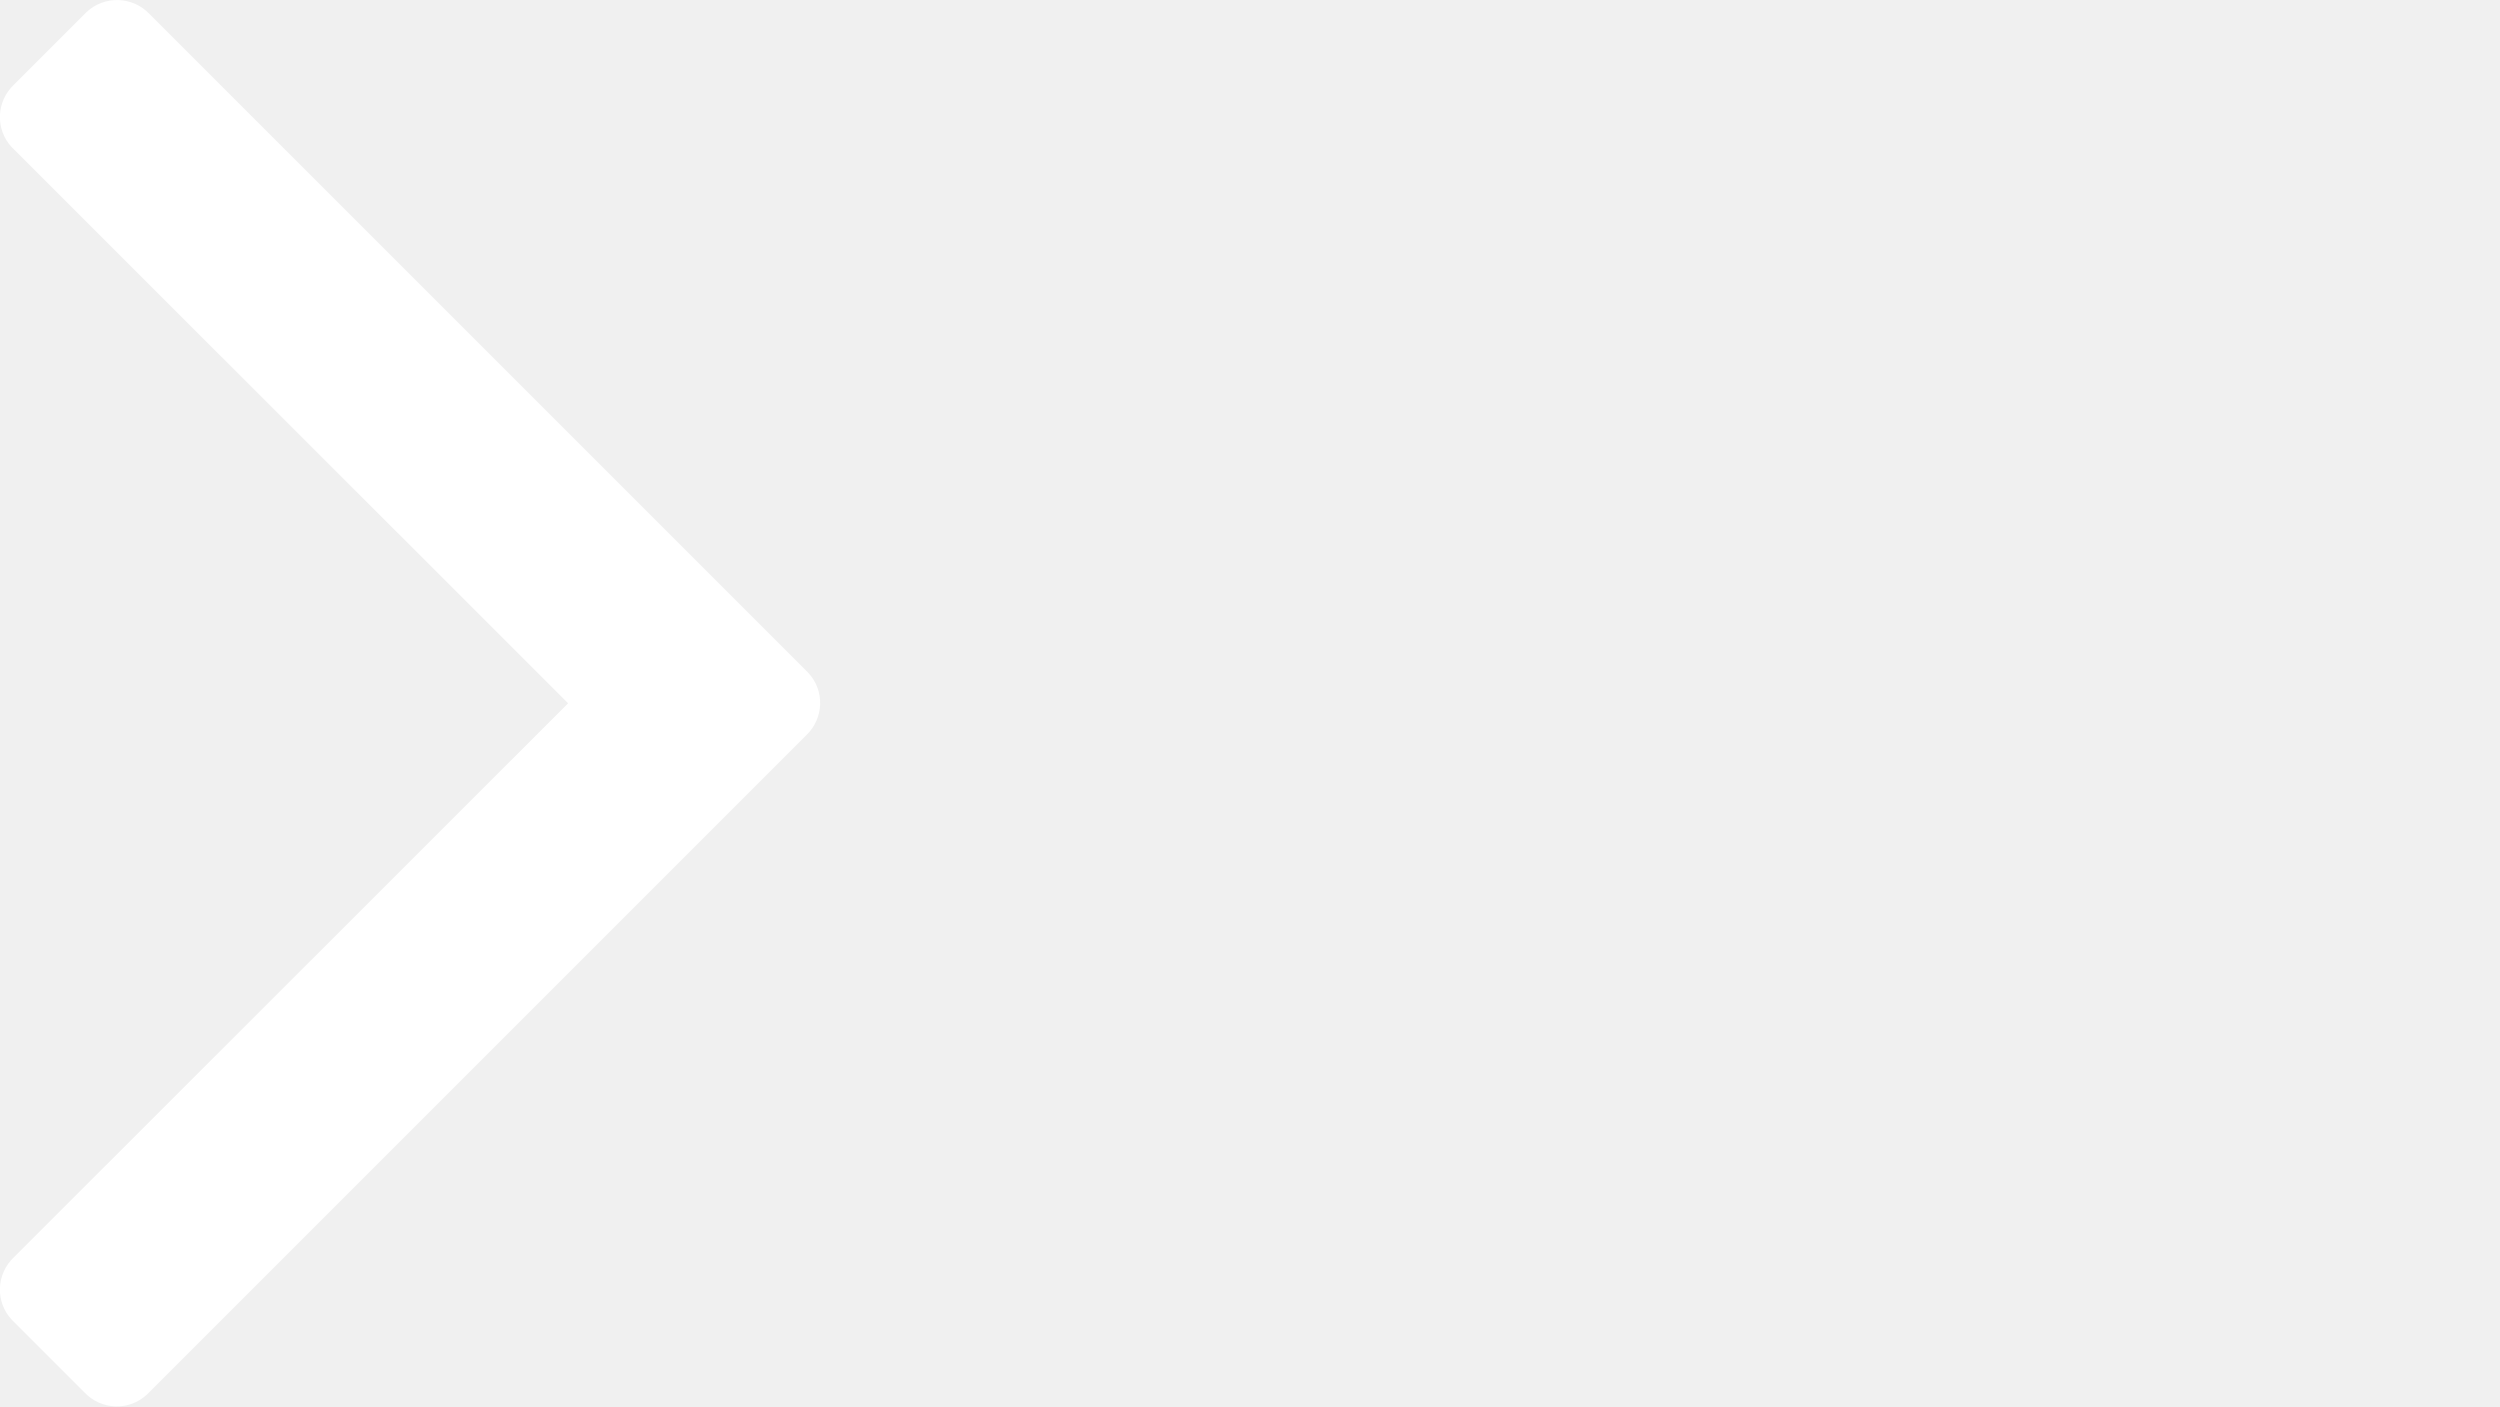
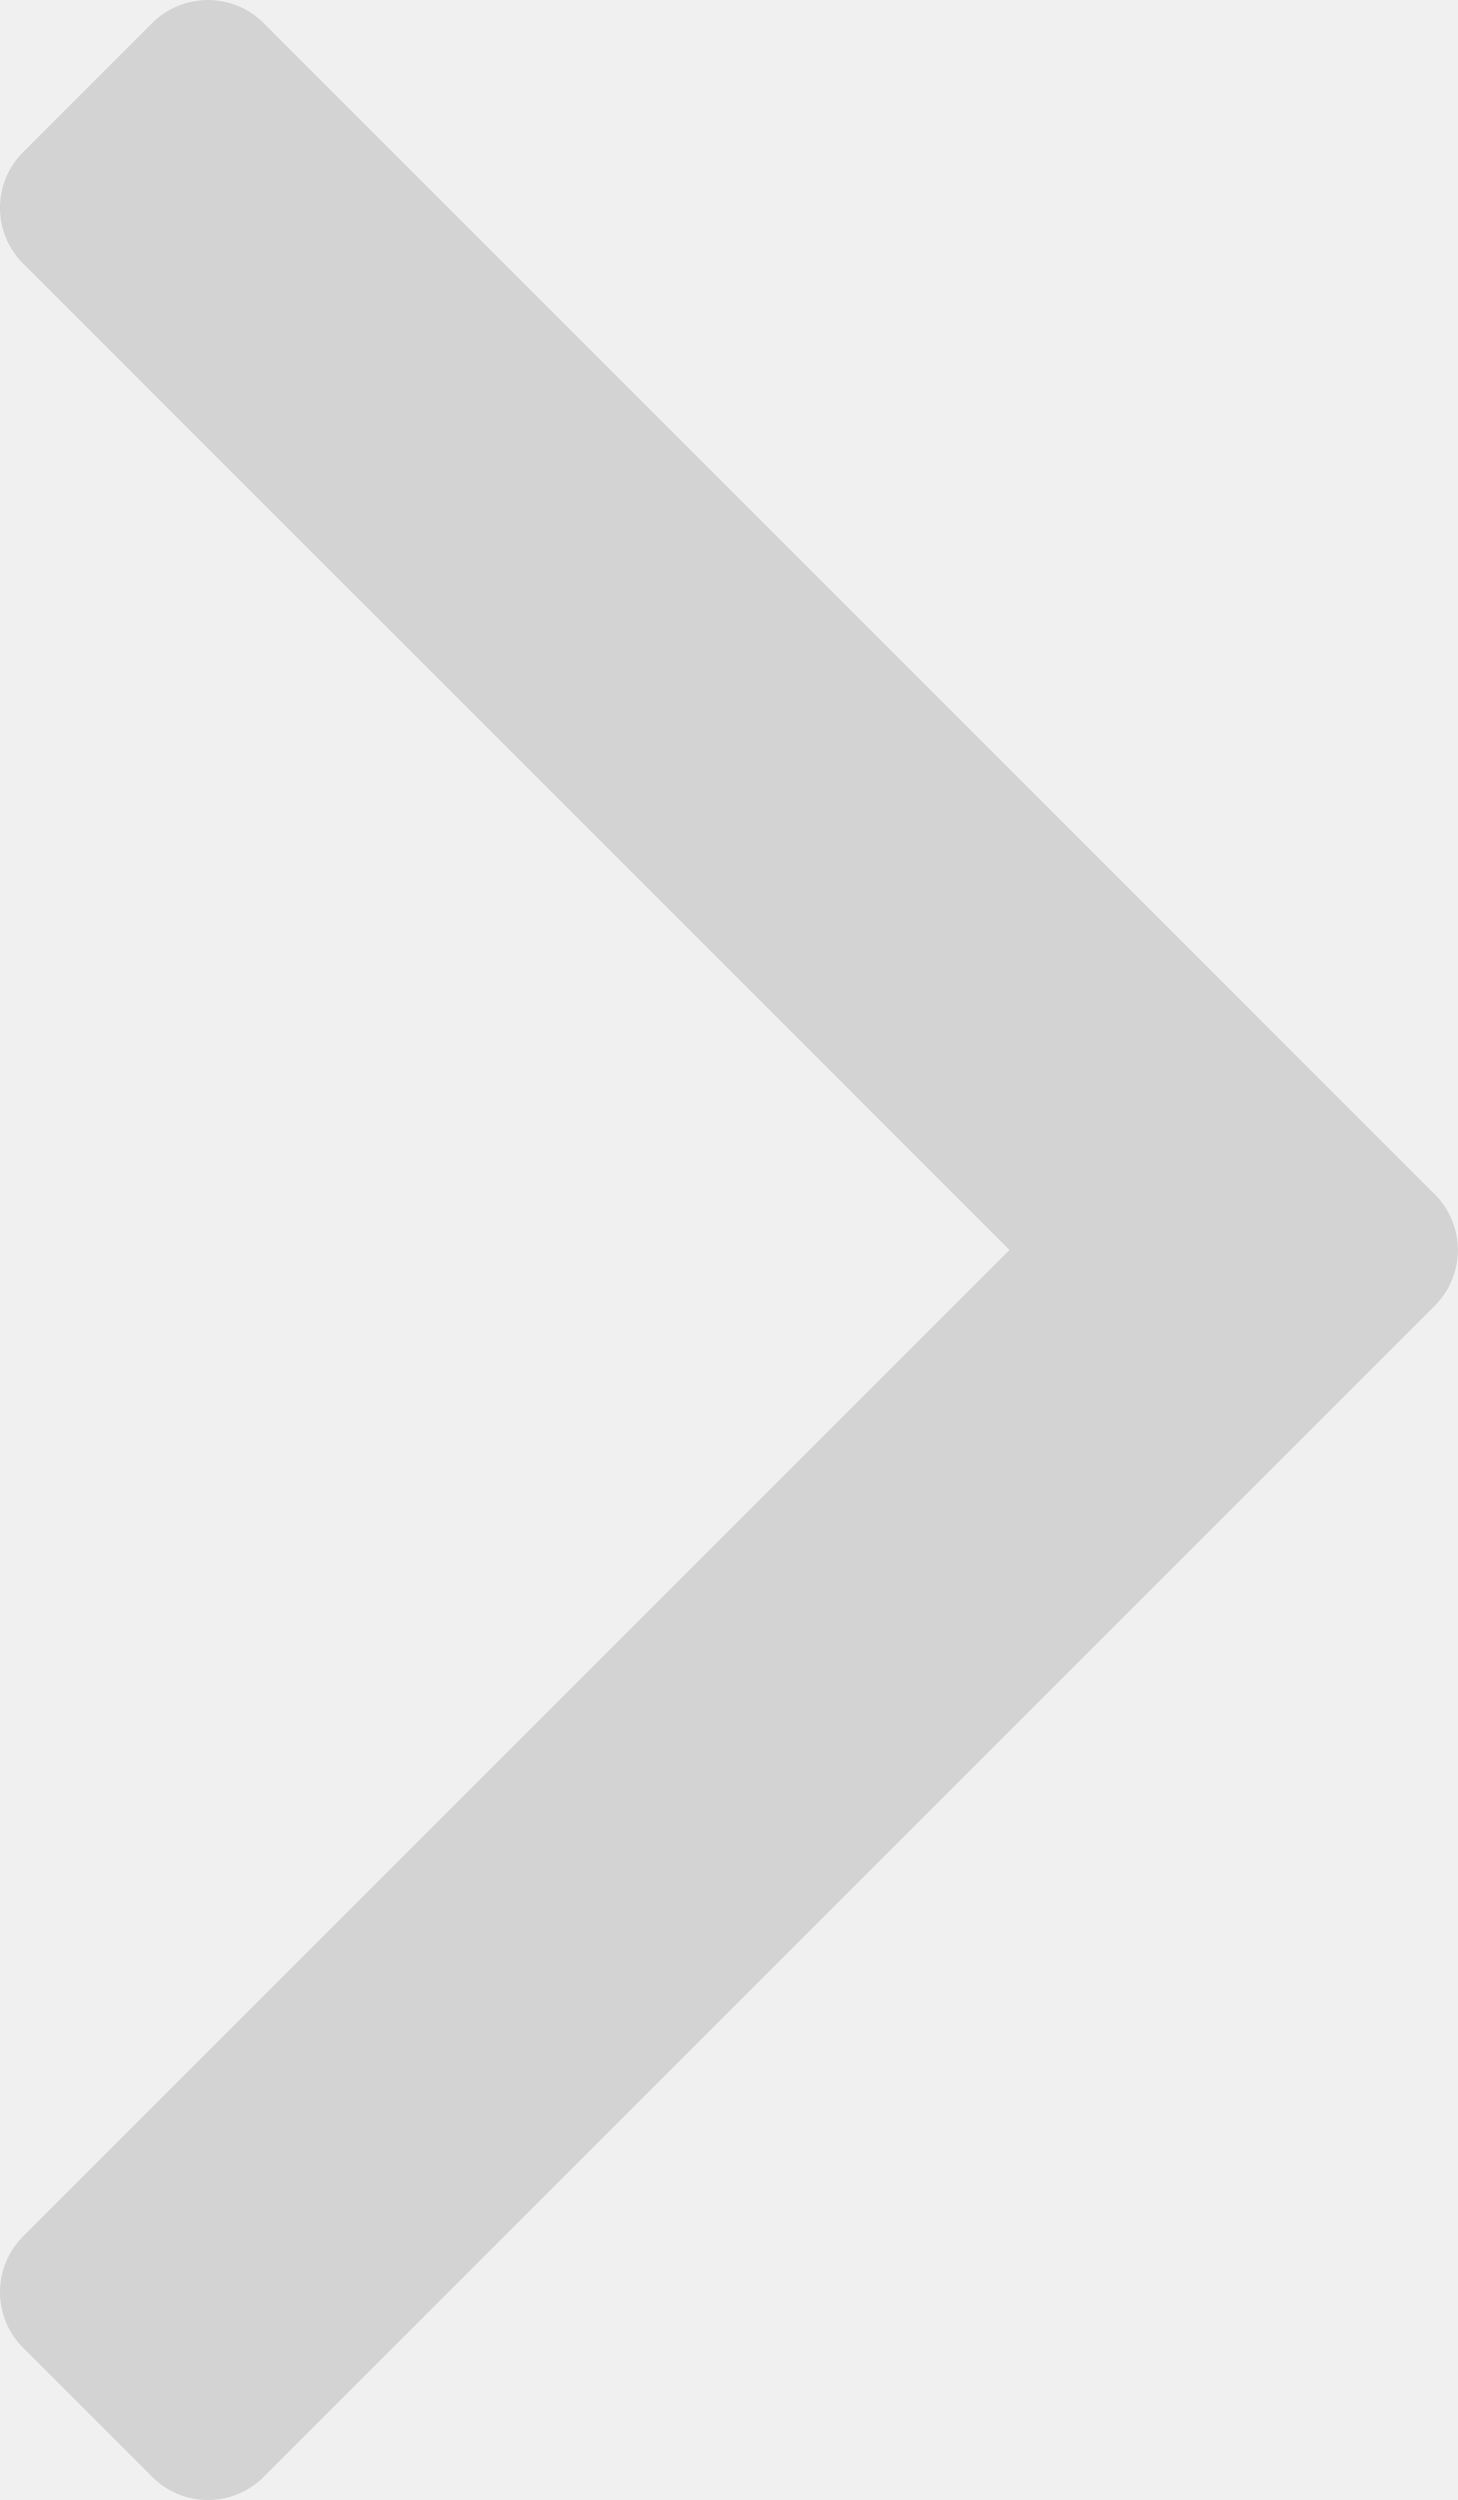
- <svg xmlns="http://www.w3.org/2000/svg" version="1.1" id="Layer_1" x="0px" y="0px" viewBox="0 0 910 512" style="enable-background:new 0 0 910 512;" xml:space="preserve">
-   <style type="text/css">
- 	.st0{fill:#FFFFFF;}
- </style>
-   <path class="st0" d="M30.8,5.1L5.1,30.8c-6.5,6.1-6.9,16.3-0.8,22.8c0.3,0.3,0.5,0.5,0.8,0.8L206.8,256L5.1,457.6  c-6.5,6.1-6.9,16.3-0.8,22.8c0.3,0.3,0.5,0.5,0.8,0.8l25.6,25.6c6.1,6.5,16.3,6.9,22.8,0.8c0.3-0.3,0.5-0.5,0.8-0.8l239.1-239.1  c6.5-6.1,6.9-16.3,0.8-22.8c-0.3-0.3-0.5-0.5-0.8-0.8L54.4,5.1C48.3-1.4,38-1.7,31.5,4.4C31.3,4.6,31,4.9,30.8,5.1L30.8,5.1  L30.8,5.1z" />
+ <svg xmlns="http://www.w3.org/2000/svg" id="Layer_1" data-name="Layer 1" viewBox="0 0 298.58 512">
+   <defs>
+     <style>.cls-1{fill:#d3d3d3;}</style>
+   </defs>
+   <path class="cls-1" d="M137.48,5.12L111.84,30.77a16.13,16.13,0,0,0,0,23.6L313.46,256,111.84,457.62a16.13,16.13,0,0,0,0,23.6l25.65,25.65a16.13,16.13,0,0,0,23.6,0L400.16,267.8a16.13,16.13,0,0,0,0-23.59L161.09,5.12a16.17,16.17,0,0,0-23.6,0h0Z" transform="translate(-106.71 0)" />
</svg>
